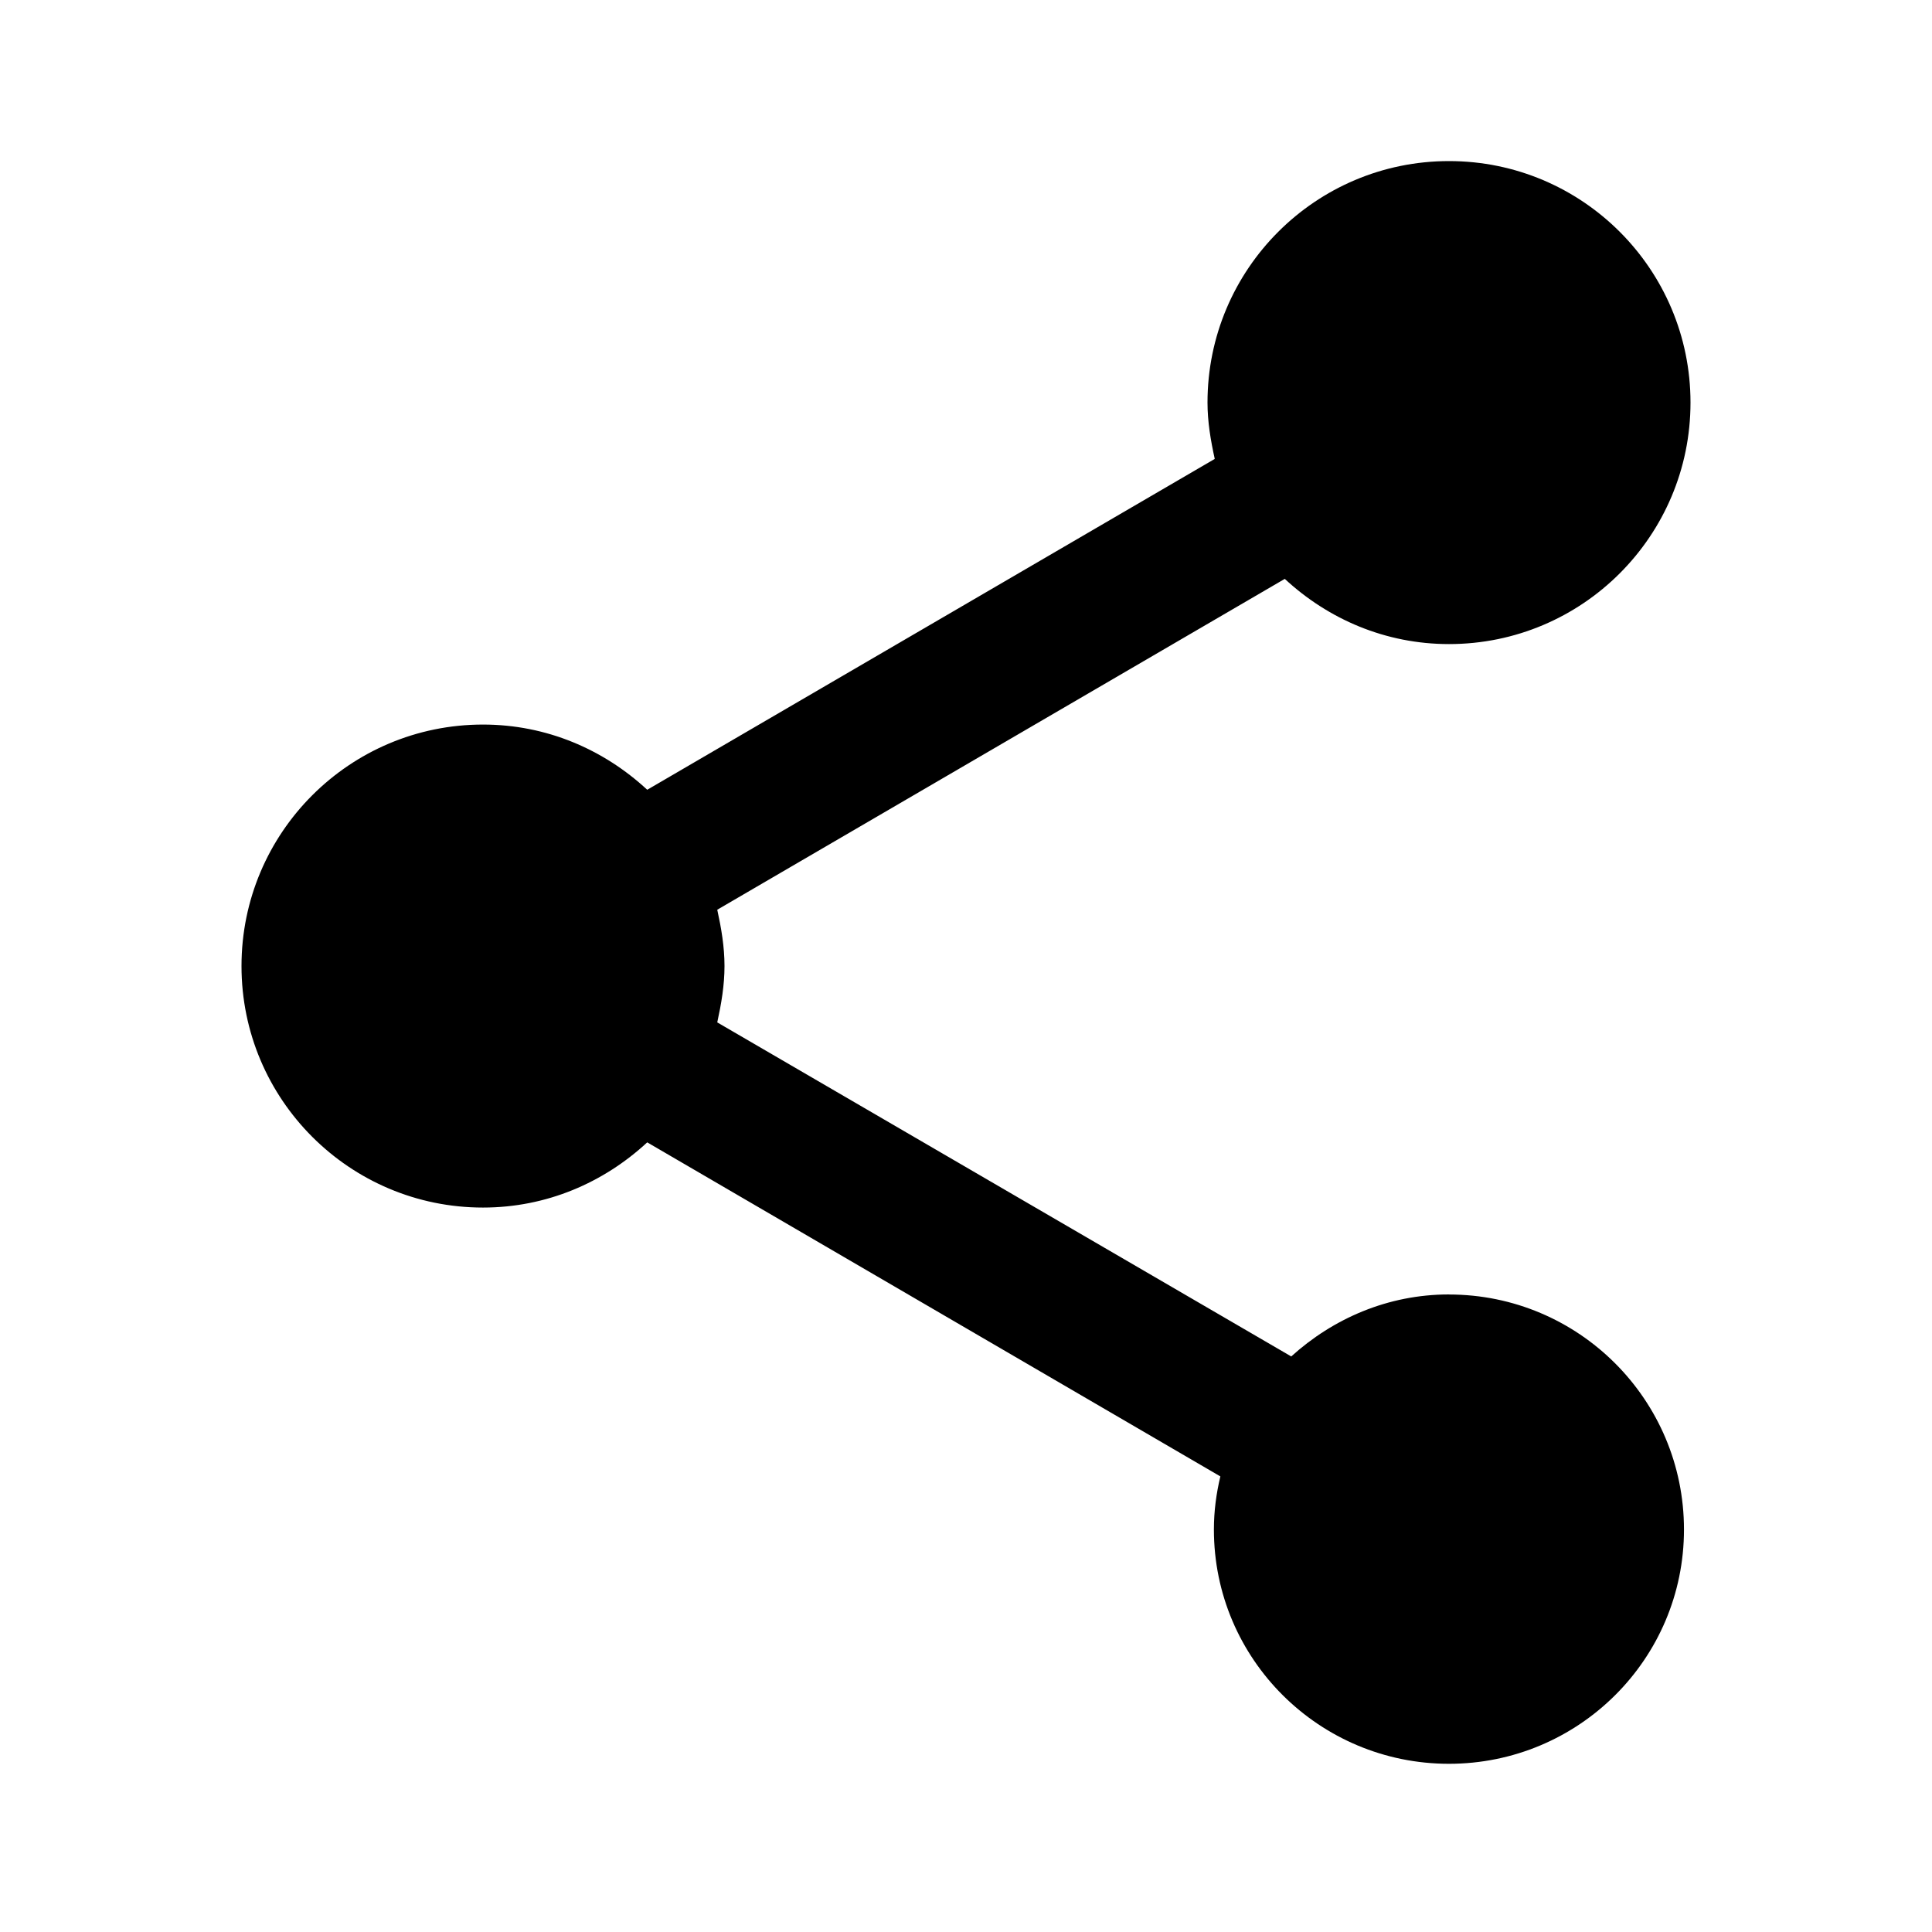
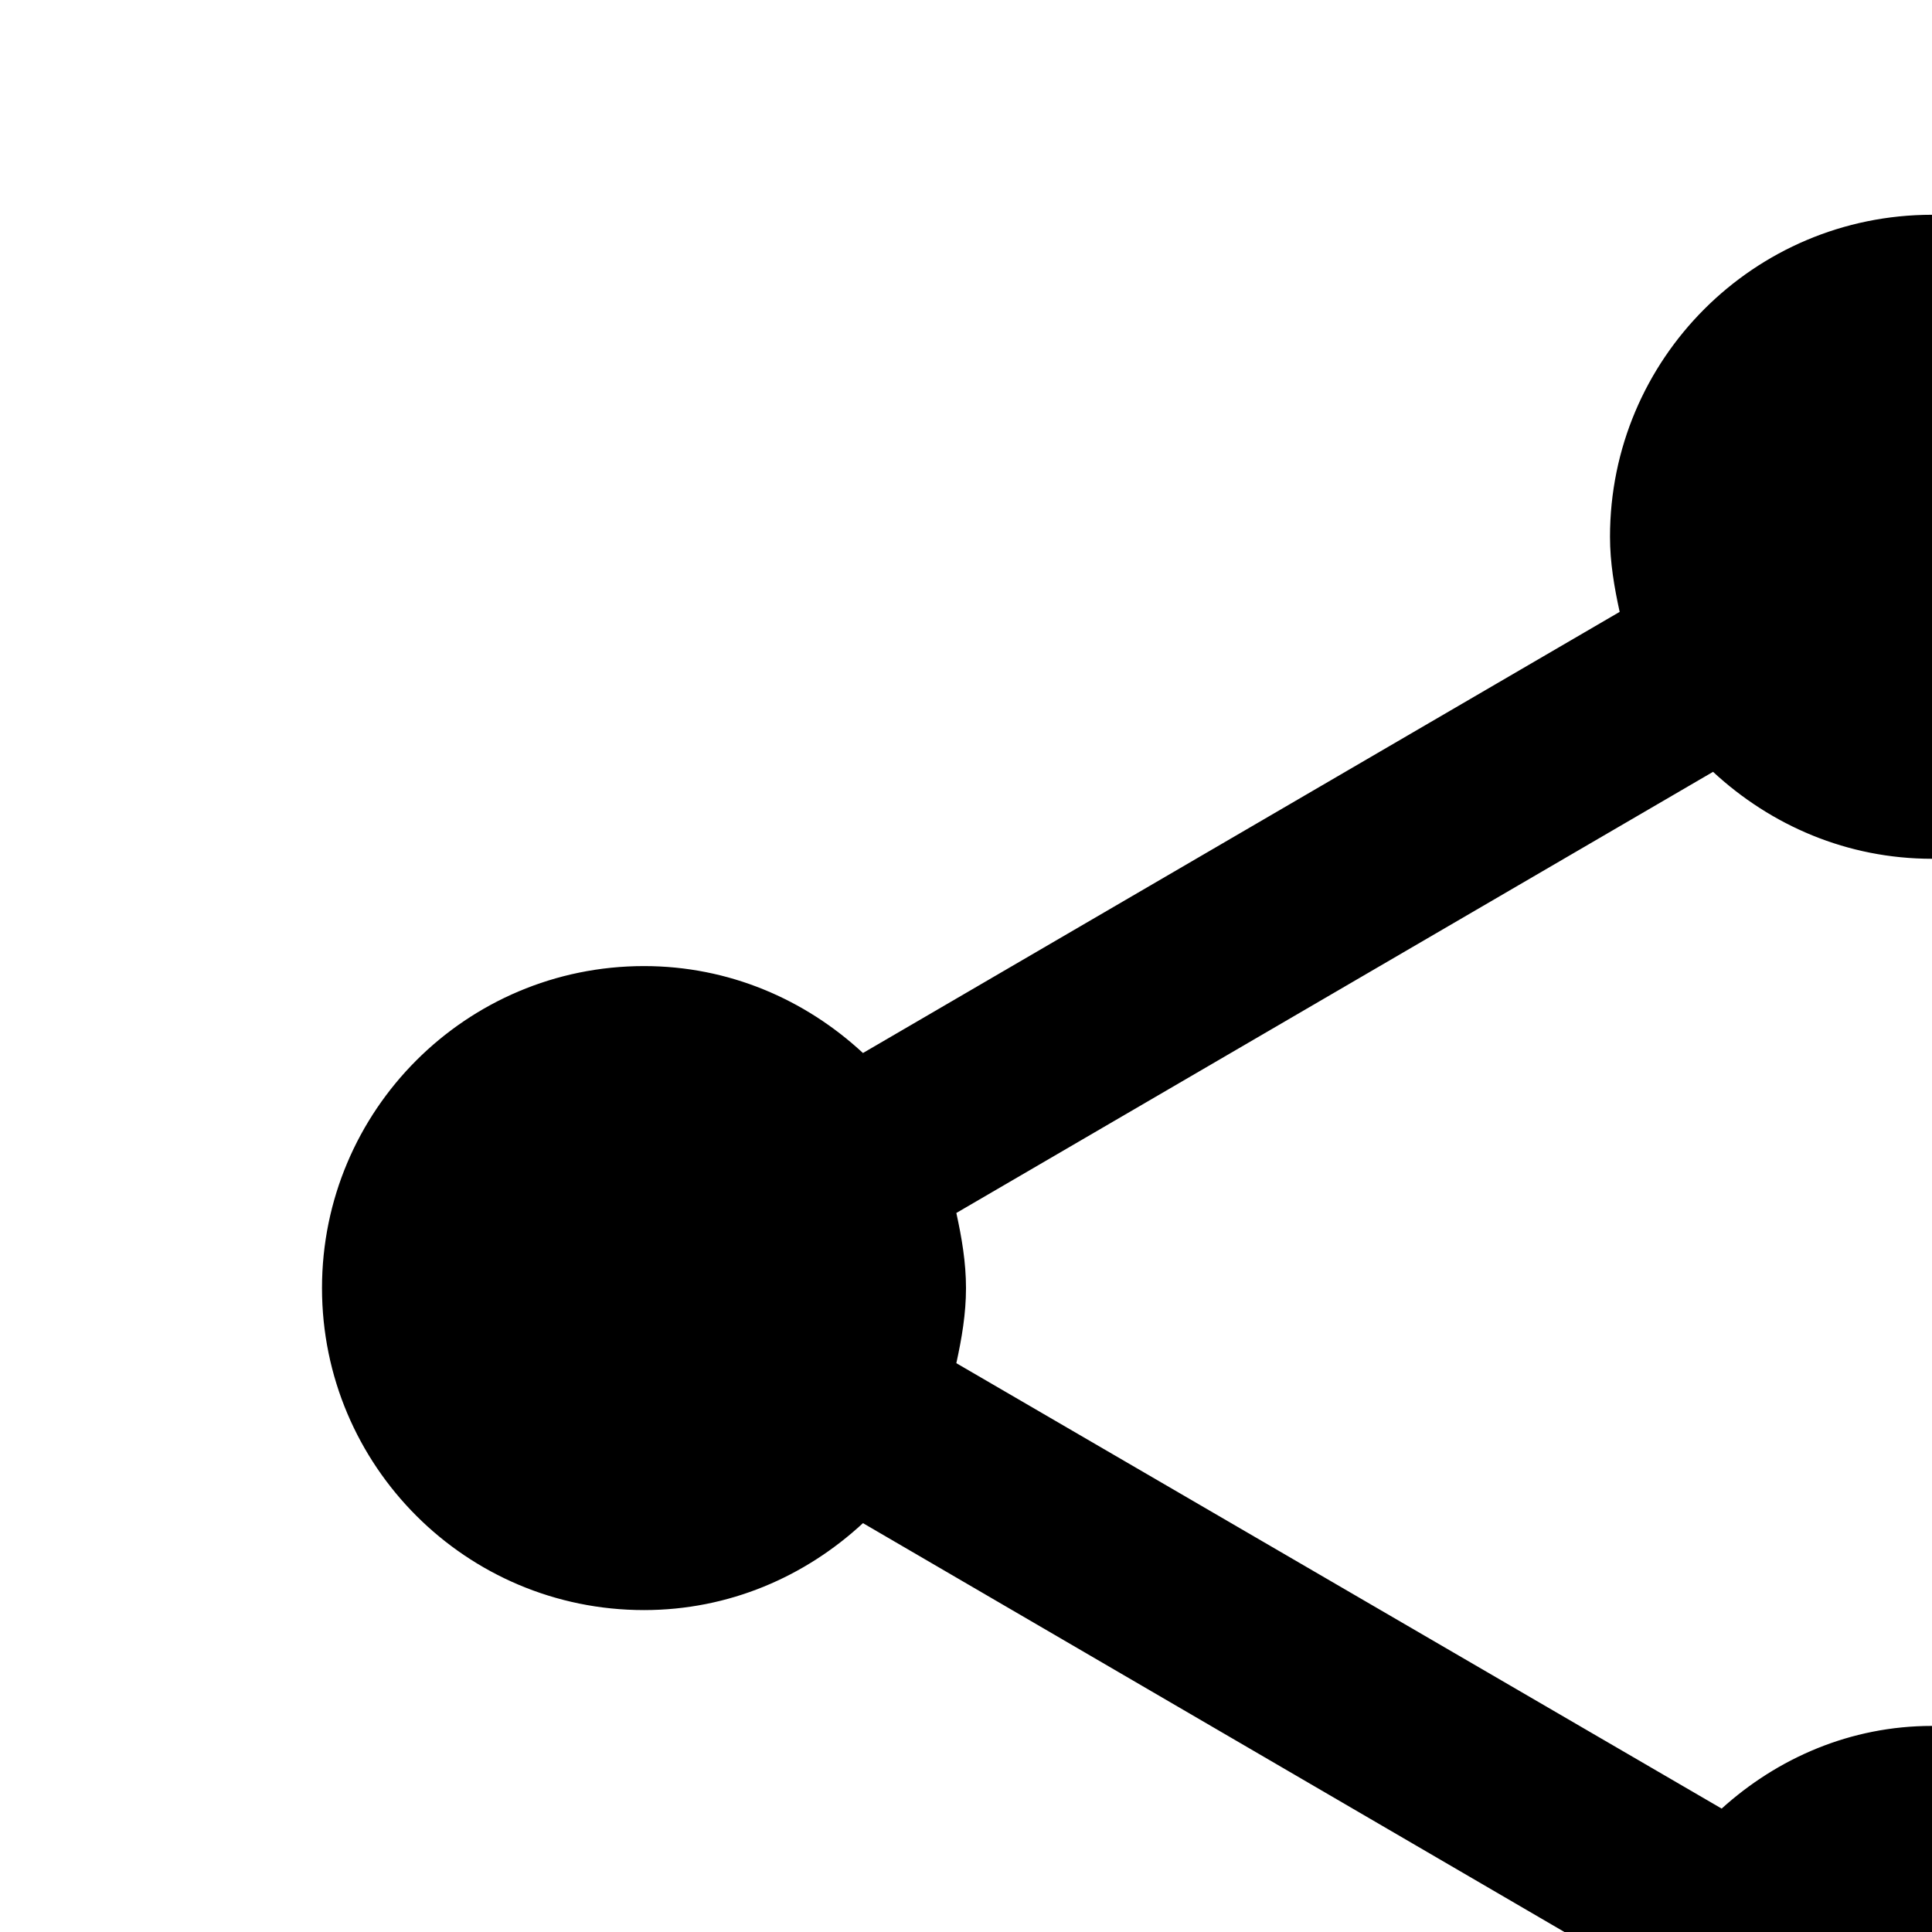
- <svg xmlns="http://www.w3.org/2000/svg" height="18px" viewBox="0 0 32 32" width="18px" fill="#000000">
+ <svg xmlns="http://www.w3.org/2000/svg" height="18px" viewBox="0 0 24 24" width="18px" fill="#000000">
  <path d="M24 21.44c-1.013 0-1.92 0.4-2.613 1.027l-9.507-5.533c0.067-0.307 0.12-0.613 0.12-0.933s-0.053-0.627-0.12-0.933l9.4-5.48c0.72 0.667 1.667 1.080 2.72 1.080 2.209 0 4-1.791 4-4v0c0-2.209-1.791-4-4-4v0c-2.209 0-4 1.791-4 4v0c0 0.32 0.053 0.627 0.12 0.933l-9.4 5.48c-0.72-0.667-1.667-1.080-2.72-1.080-2.209 0-4 1.791-4 4v0c0 2.209 1.791 4 4 4v0c1.053 0 2-0.413 2.72-1.080l9.493 5.533c-0.067 0.28-0.107 0.573-0.107 0.88 0 2.147 1.747 3.88 3.893 3.88s3.893-1.733 3.893-3.88c0-2.15-1.743-3.893-3.893-3.893v0z" />
</svg>
